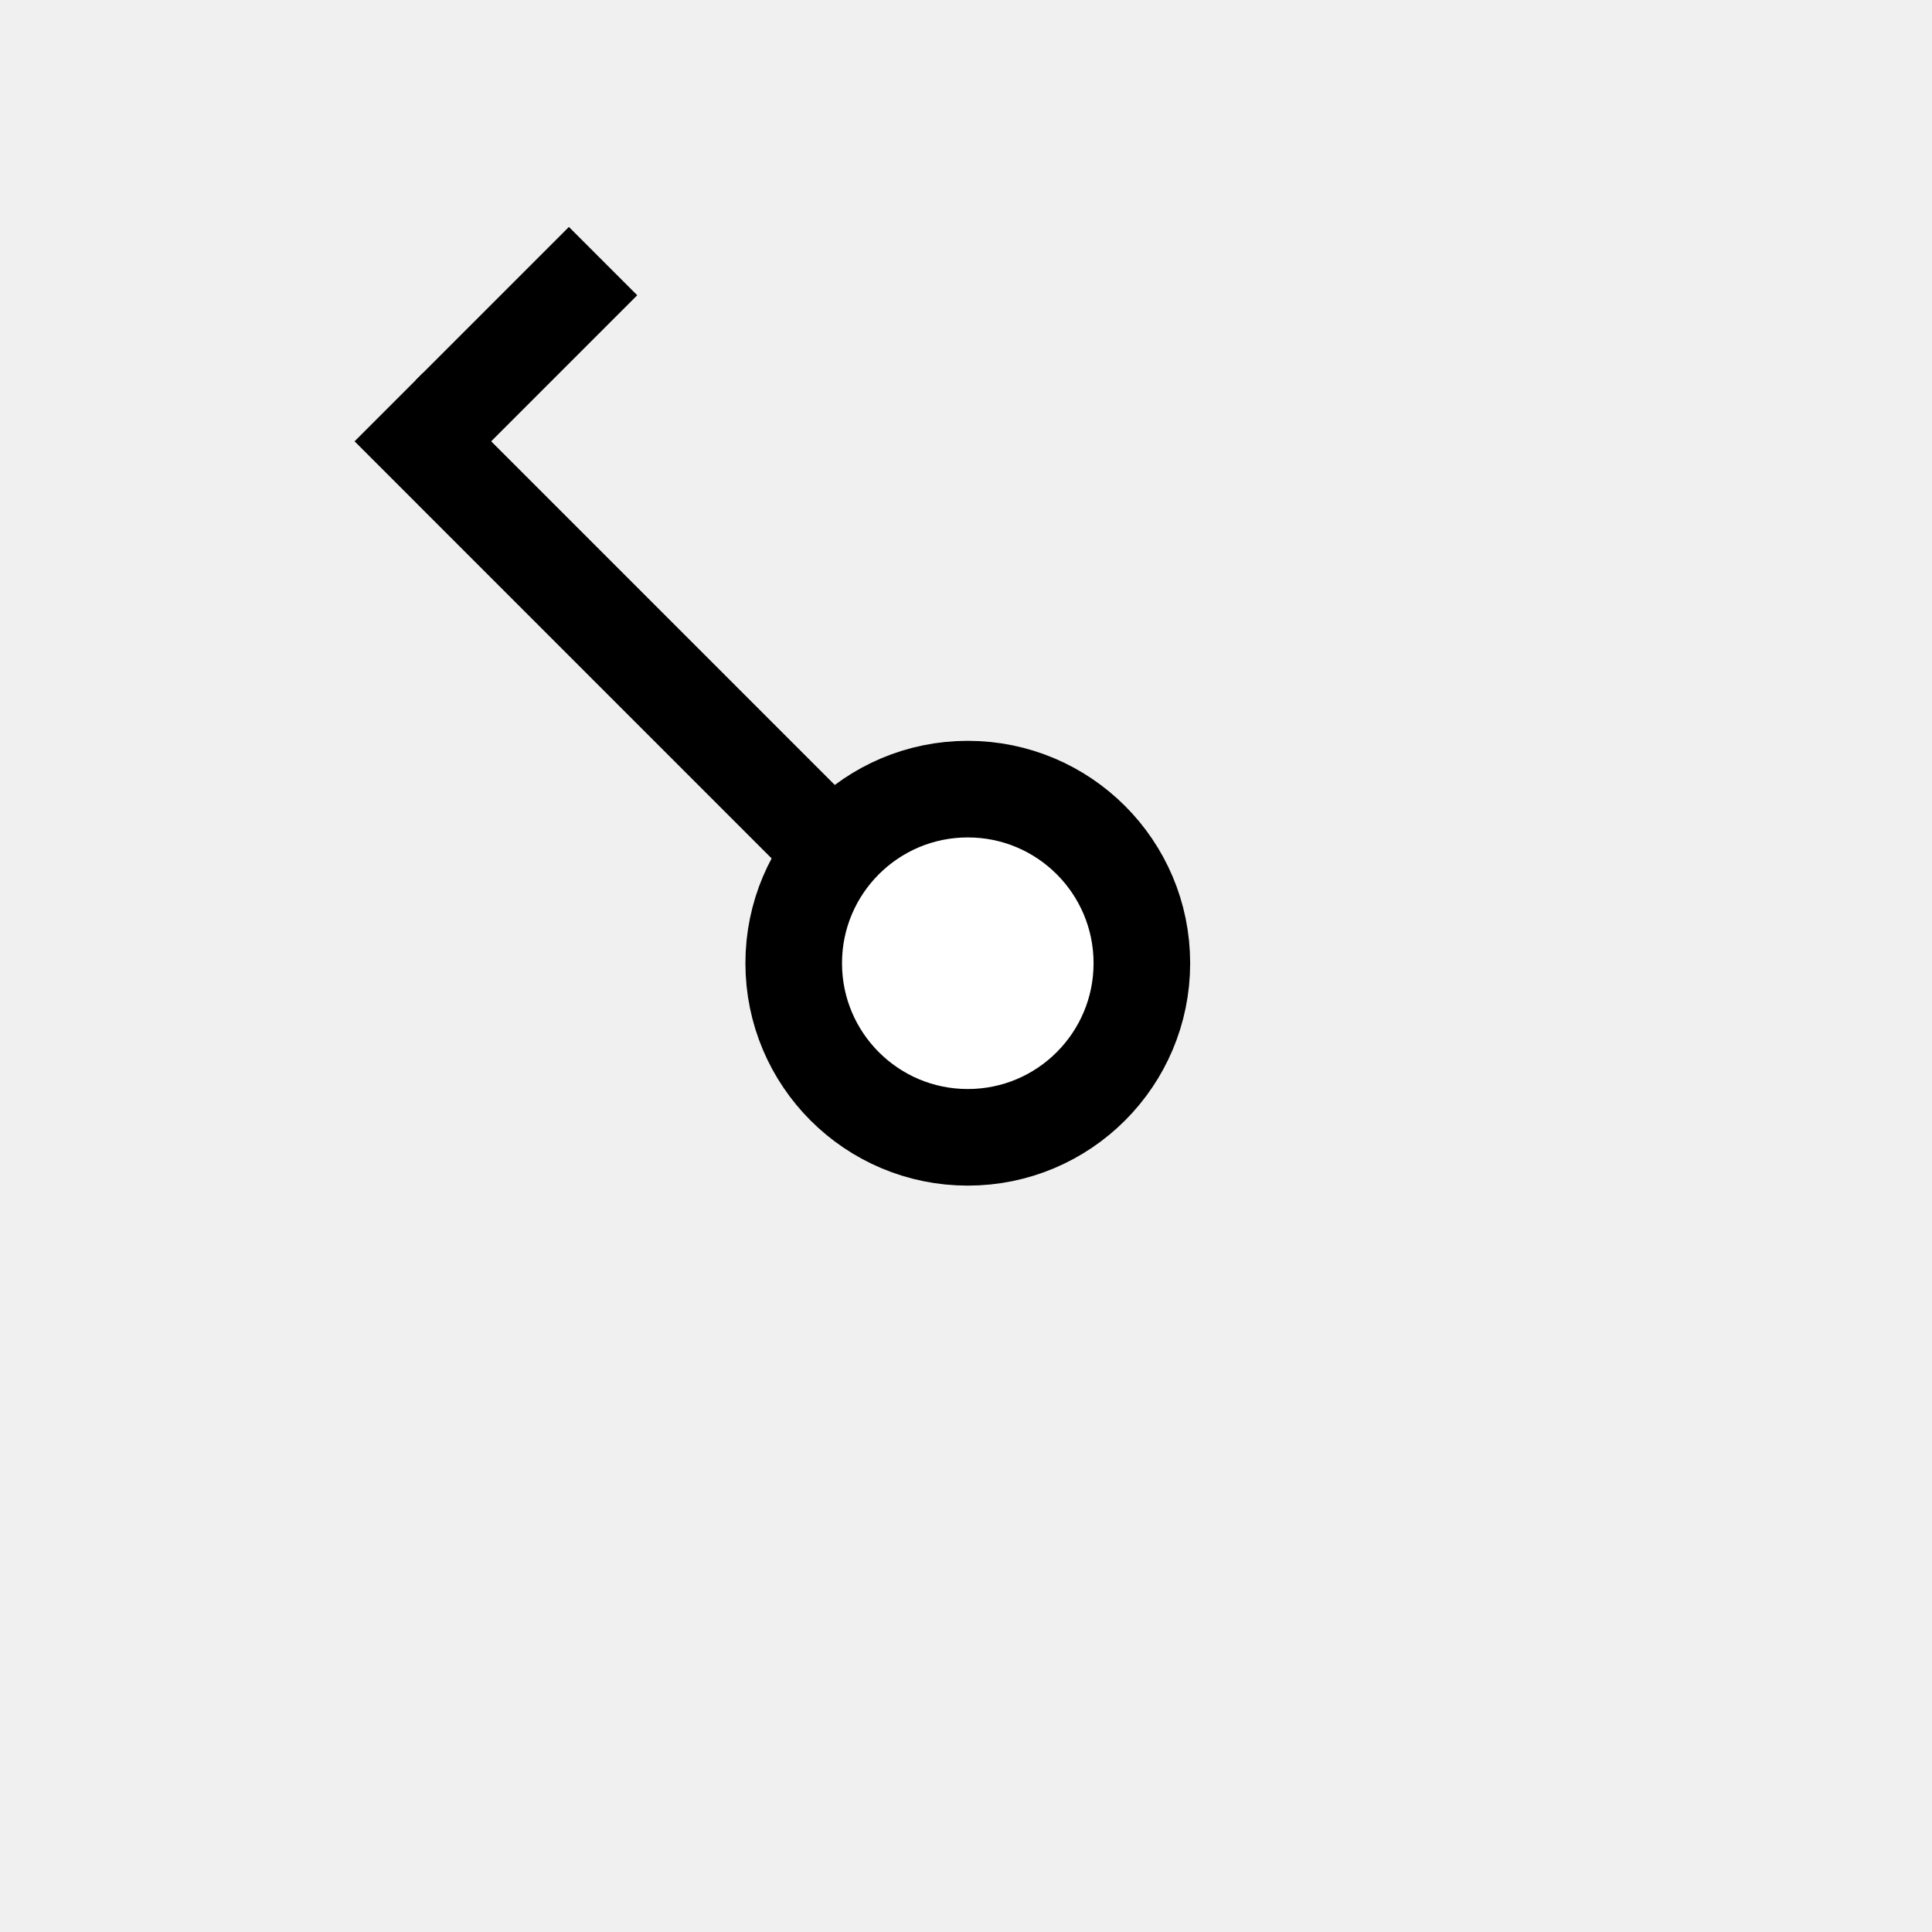
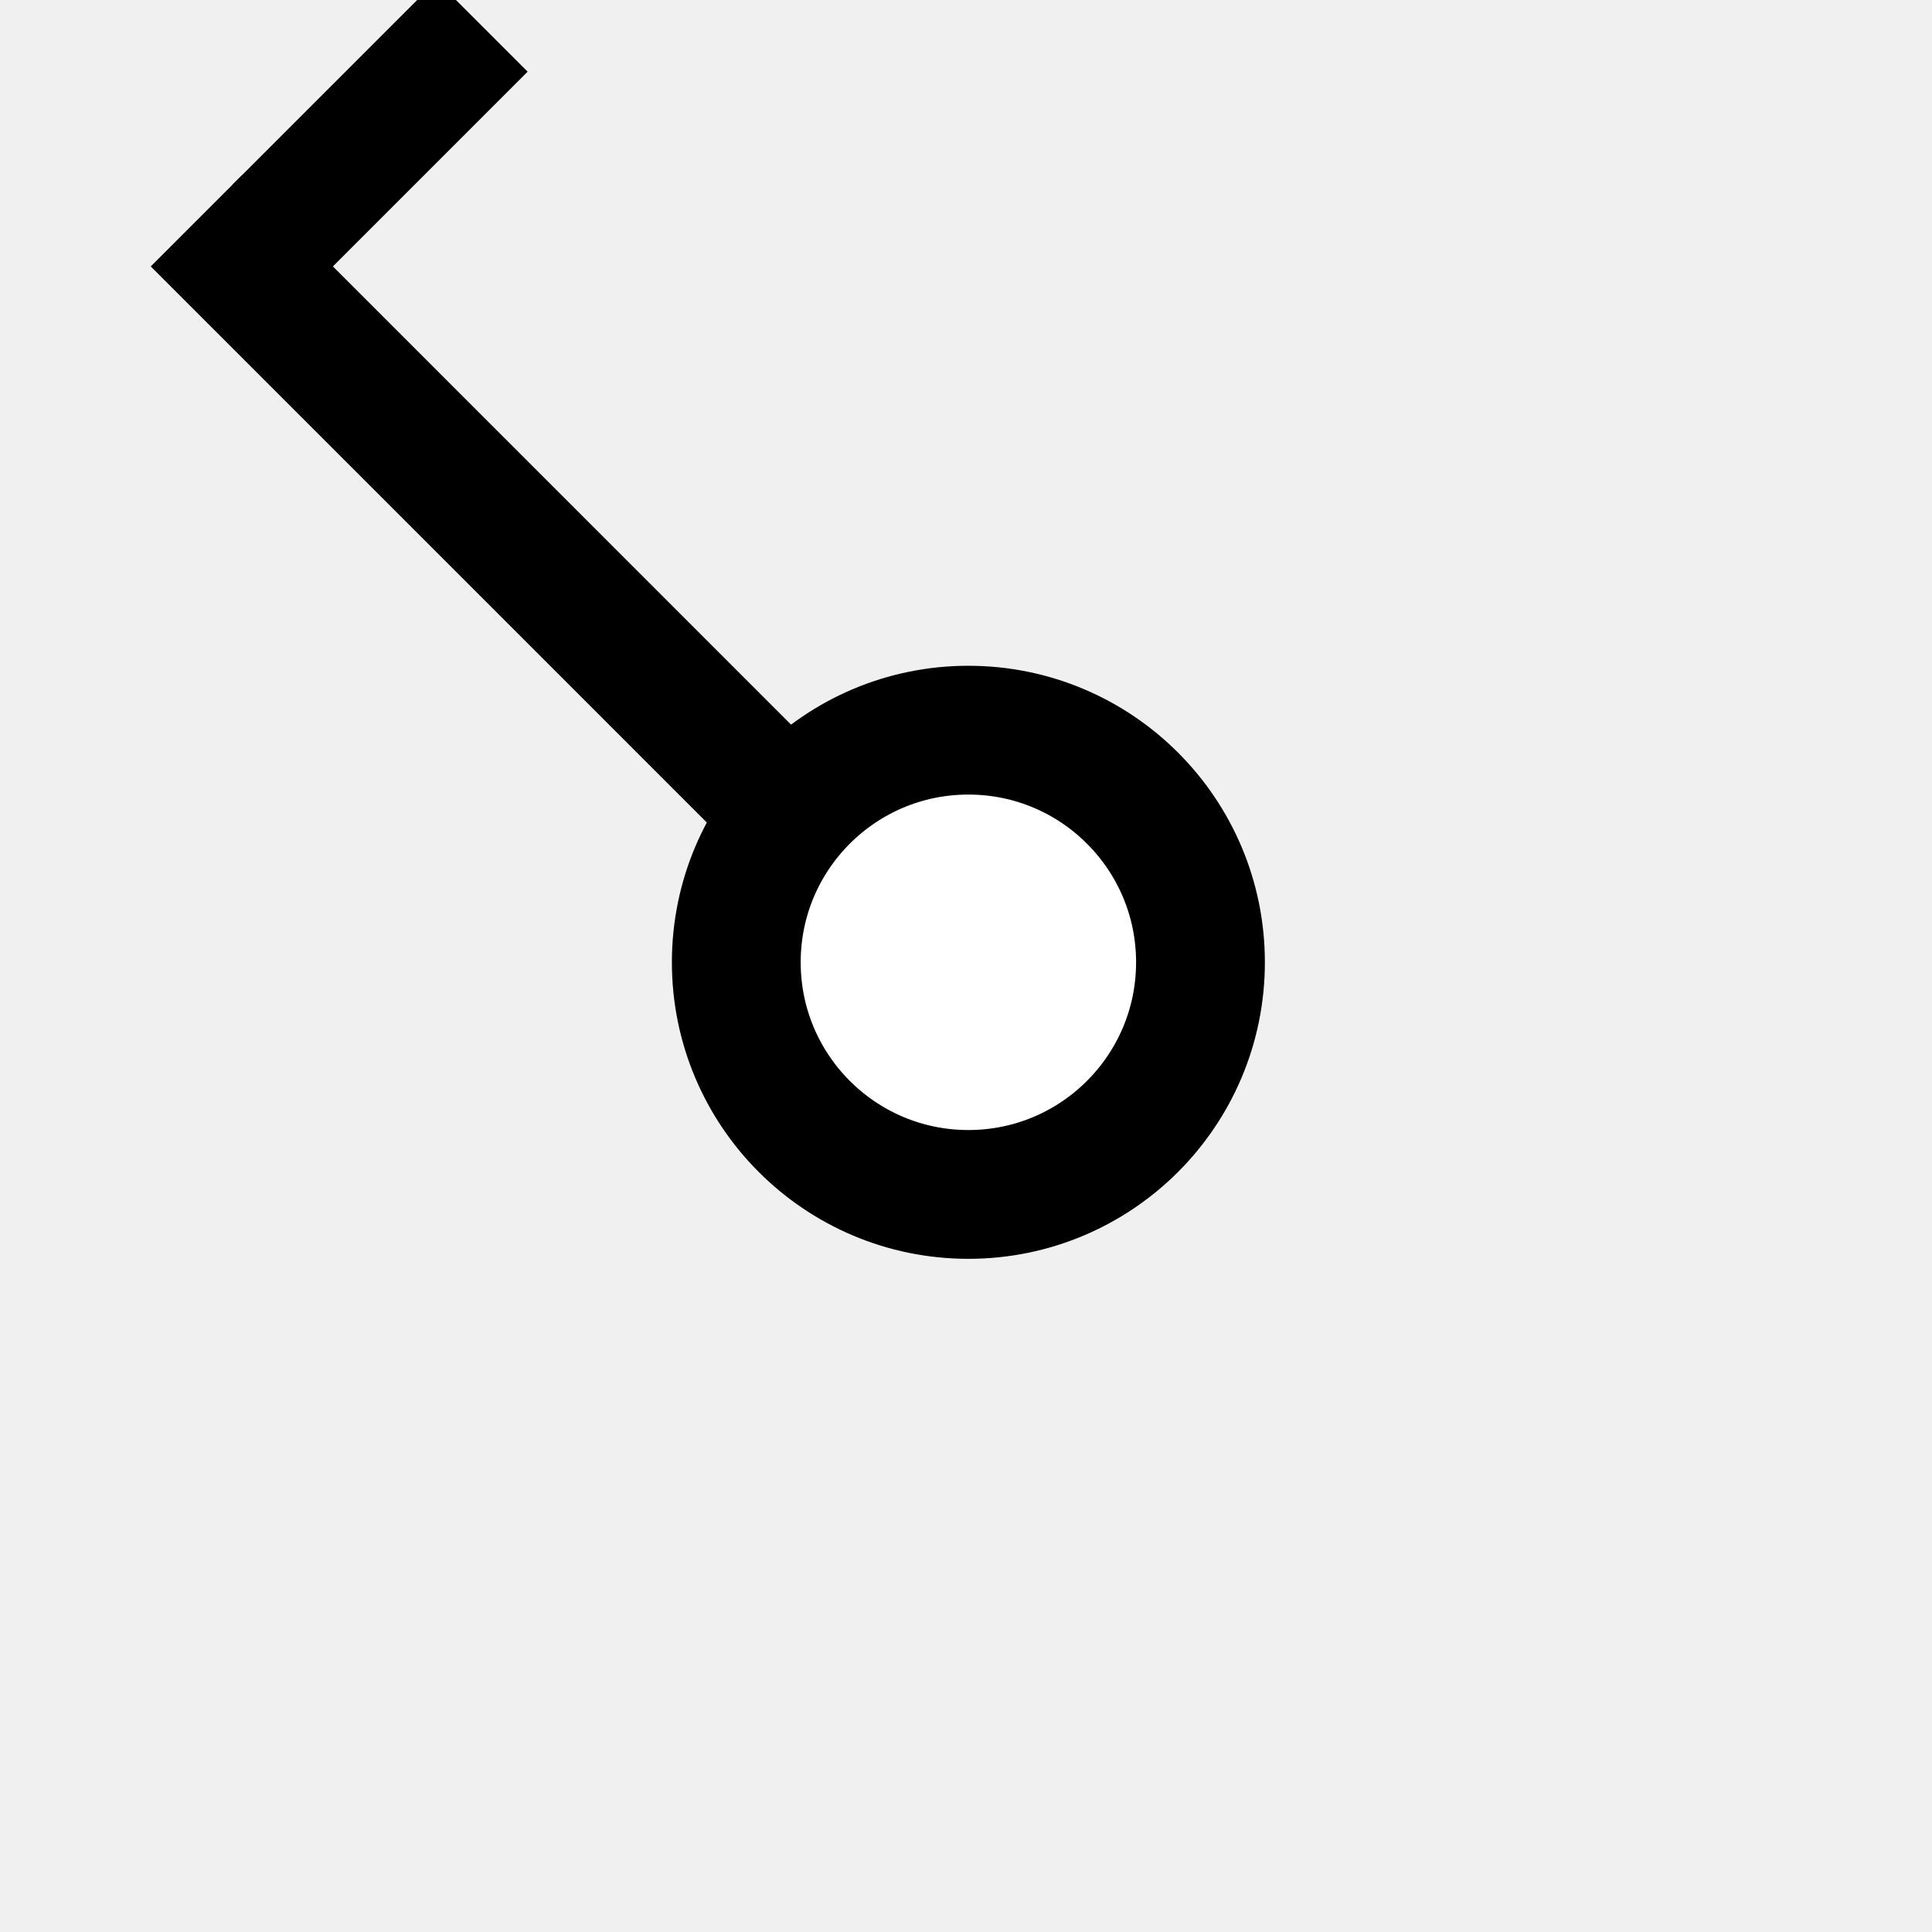
- <svg xmlns="http://www.w3.org/2000/svg" width="40" height="40" viewBox="0 0 40 40">
+ <svg xmlns="http://www.w3.org/2000/svg" width="30" height="30" viewBox="5 5 30 30">
  <g id="Layer_1" data-name="Layer 1">
    <path d="M19.81 20.193 L8.048 8.43" fill="none" stroke="#000000" stroke-width="2" stroke-miterlimit="10" />
    <path d="M16.433 19.942 C16.433 17.952 18.046 16.338 20.037 16.338 C22.028 16.338 23.641 17.952 23.641 19.942 C23.641 21.933 22.028 23.547 20.037 23.547 C18.046 23.547 16.433 21.933 16.433 19.942 Z" fill="#ffffff" stroke="#000000" stroke-width="2" stroke-miterlimit="10" />
    <path d="M9.314 8.578 L12.486 5.406" fill="none" stroke="#000000" stroke-width="2" stroke-miterlimit="10" />
  </g>
</svg>
